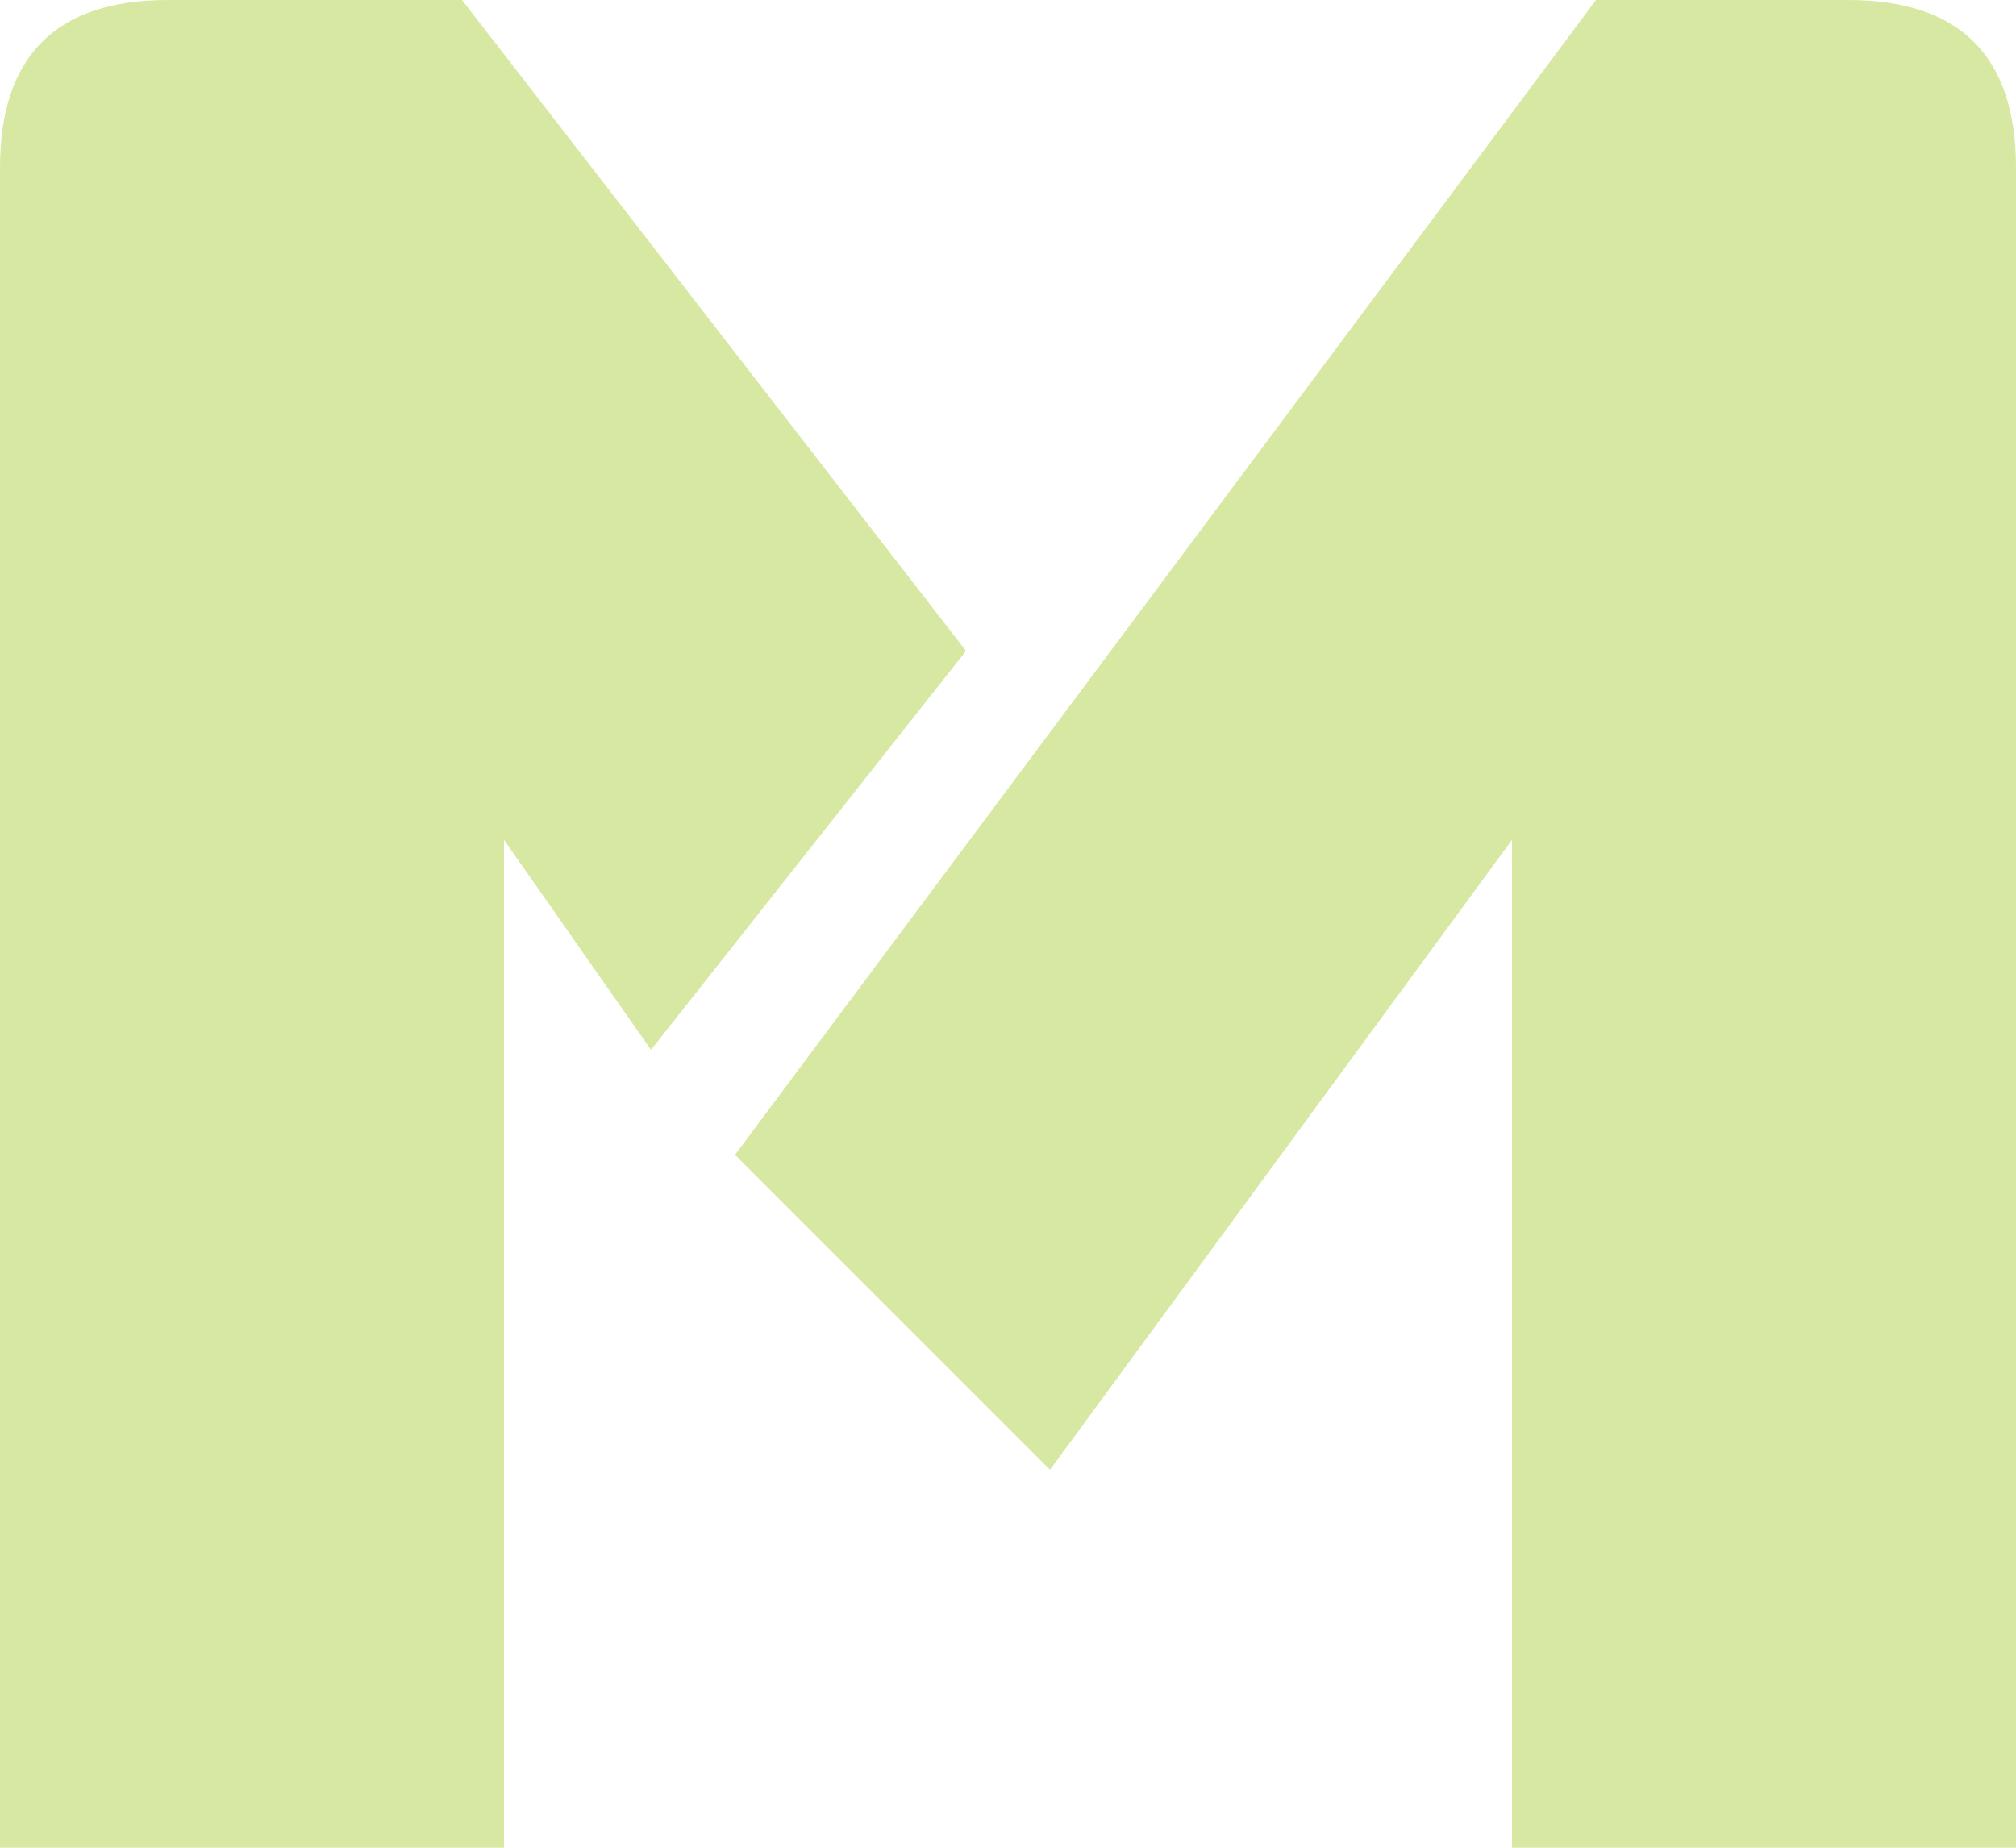
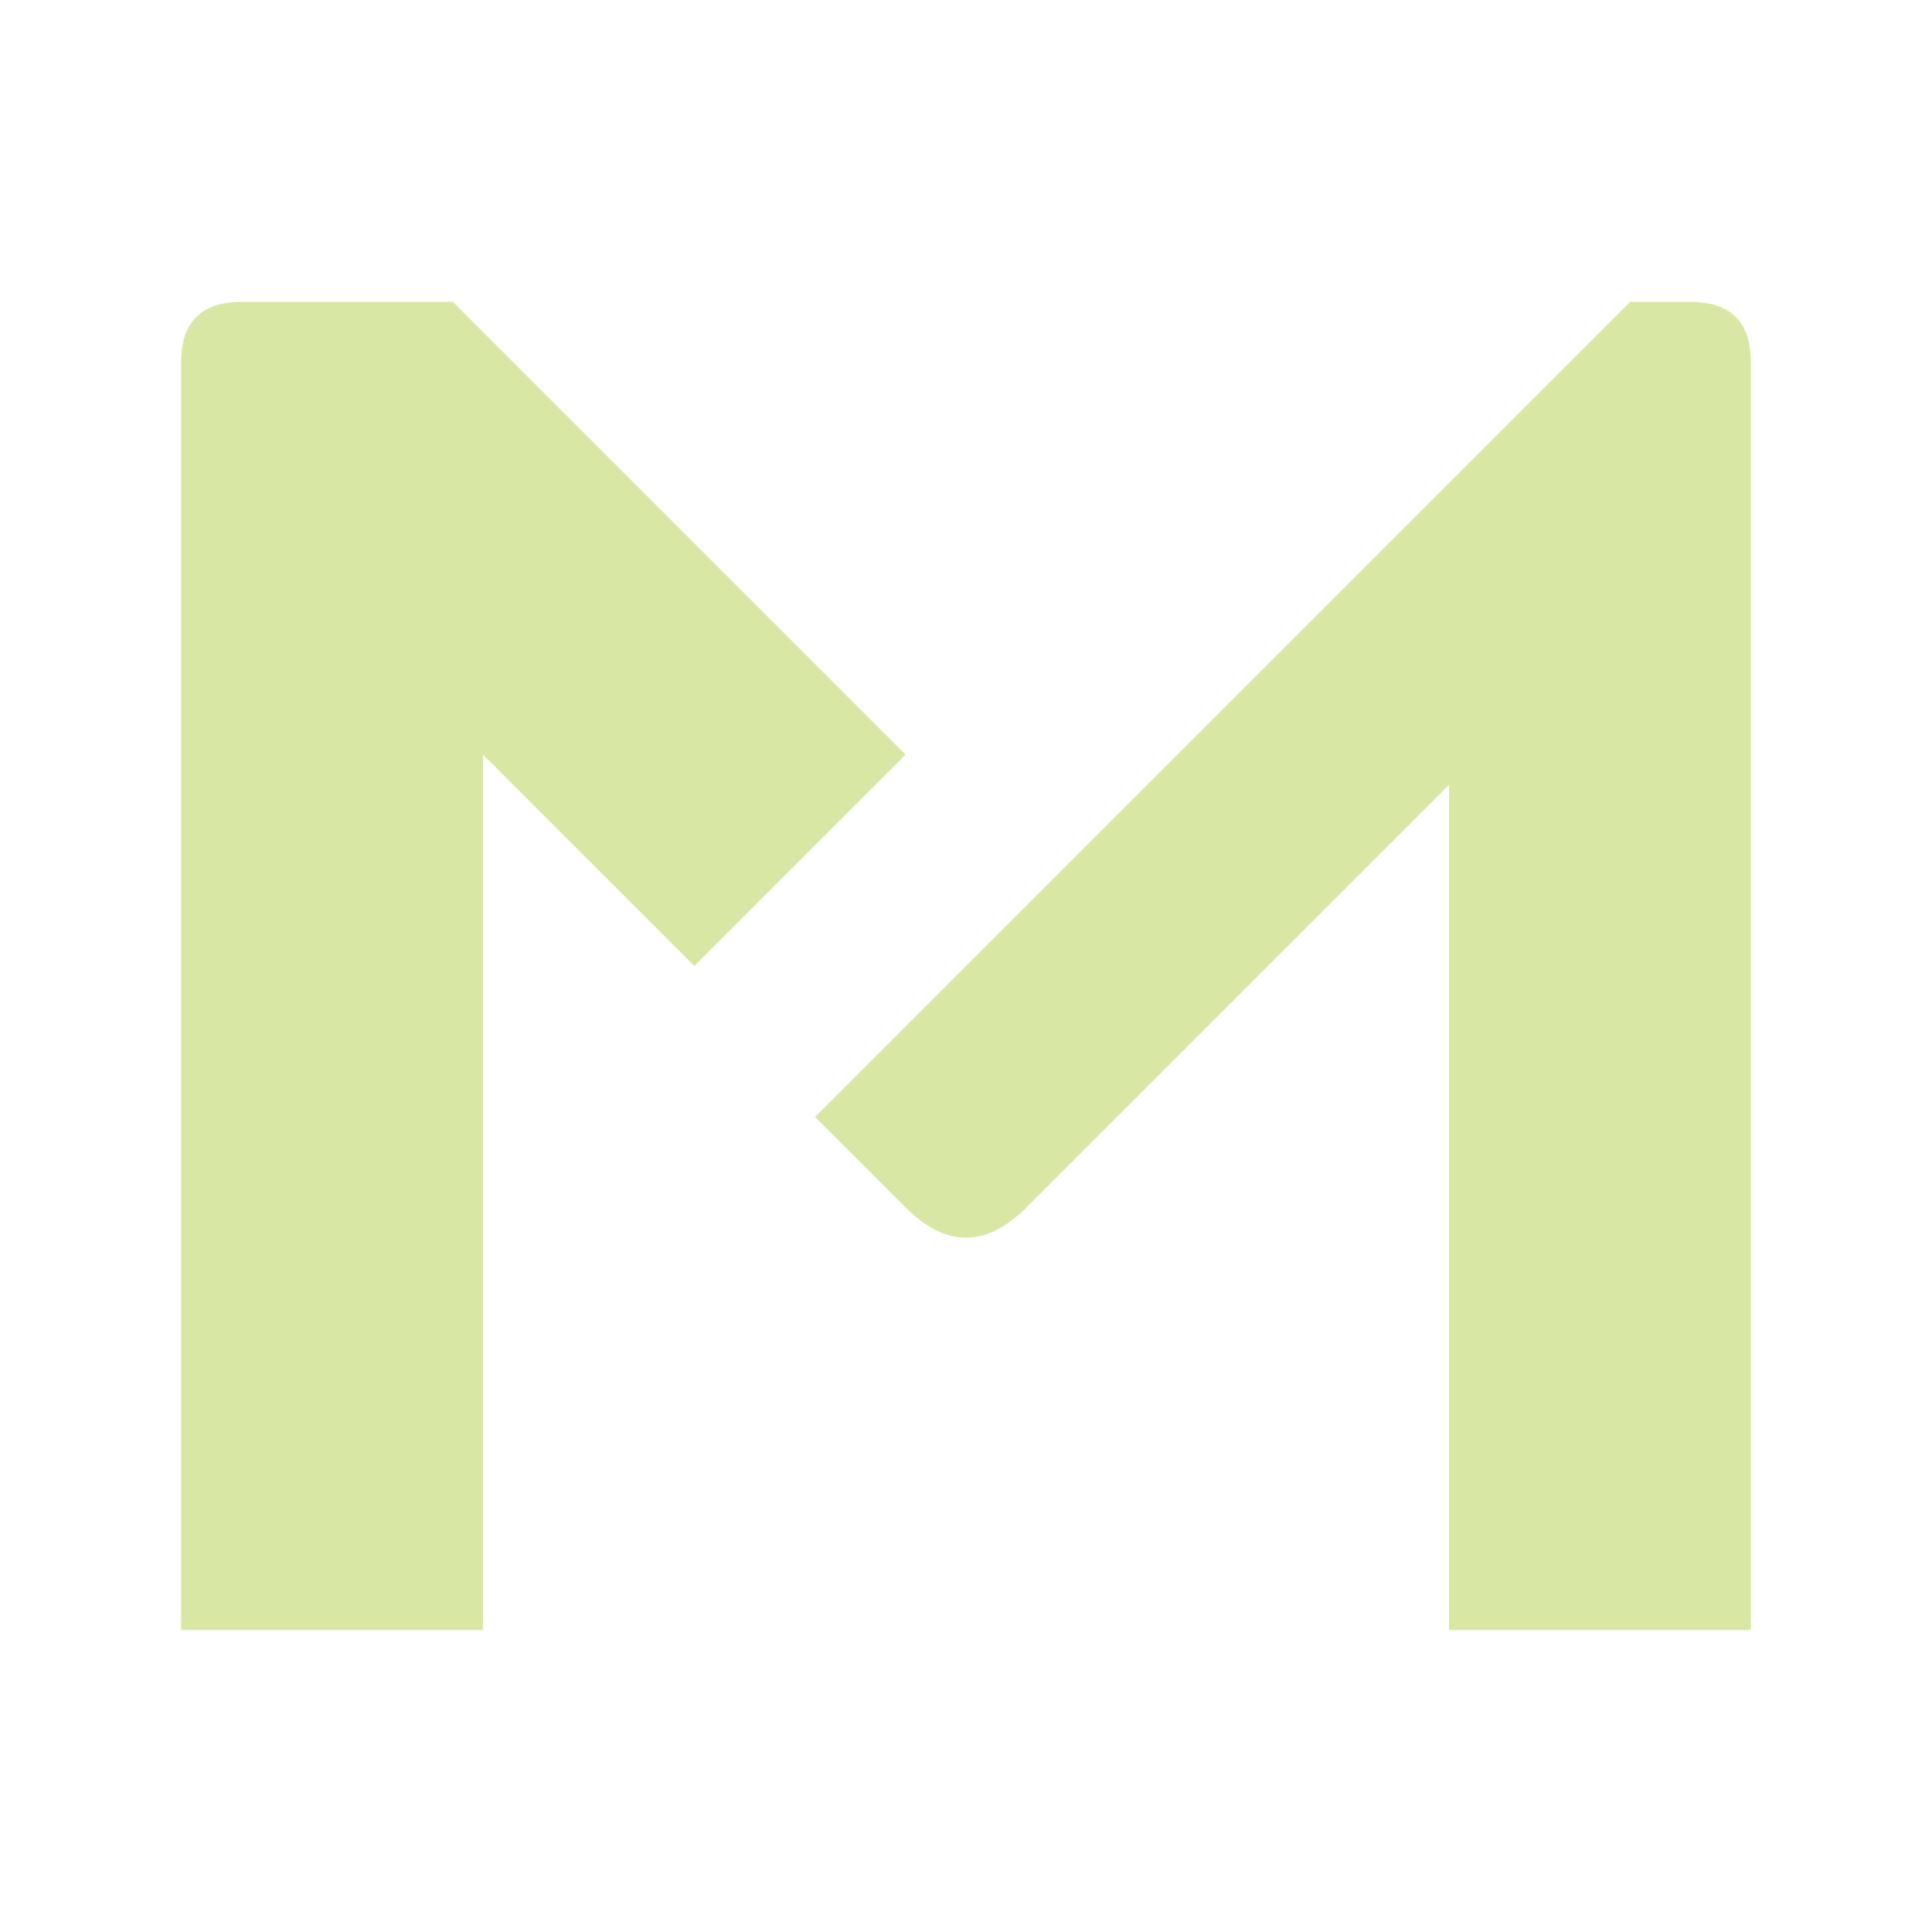
- <svg xmlns="http://www.w3.org/2000/svg" width="96" height="88" viewBox="0 0 96 88" fill="none">
-   <path d="M0 88V8C0 2.667 2.667 0 8 0H22L46 31L31 50L24 40V88H0ZM35 55L76 0H88C93.333 0 96 2.667 96 8V88H72V40L50 70L35 55Z" fill="#D7E8A2" />
+ <svg xmlns="http://www.w3.org/2000/svg" viewBox="0 0 256 256" width="256" height="256" role="img" aria-labelledby="title">
+   <path fill="#D8E8A4" d="M24 216V48Q24 40 32 40H60L120 100 92 128 64 100V216Z M108 148 216 40H224Q232 40 232 48V216H192V104L136 160Q128 168 120 160Z" />
</svg>
